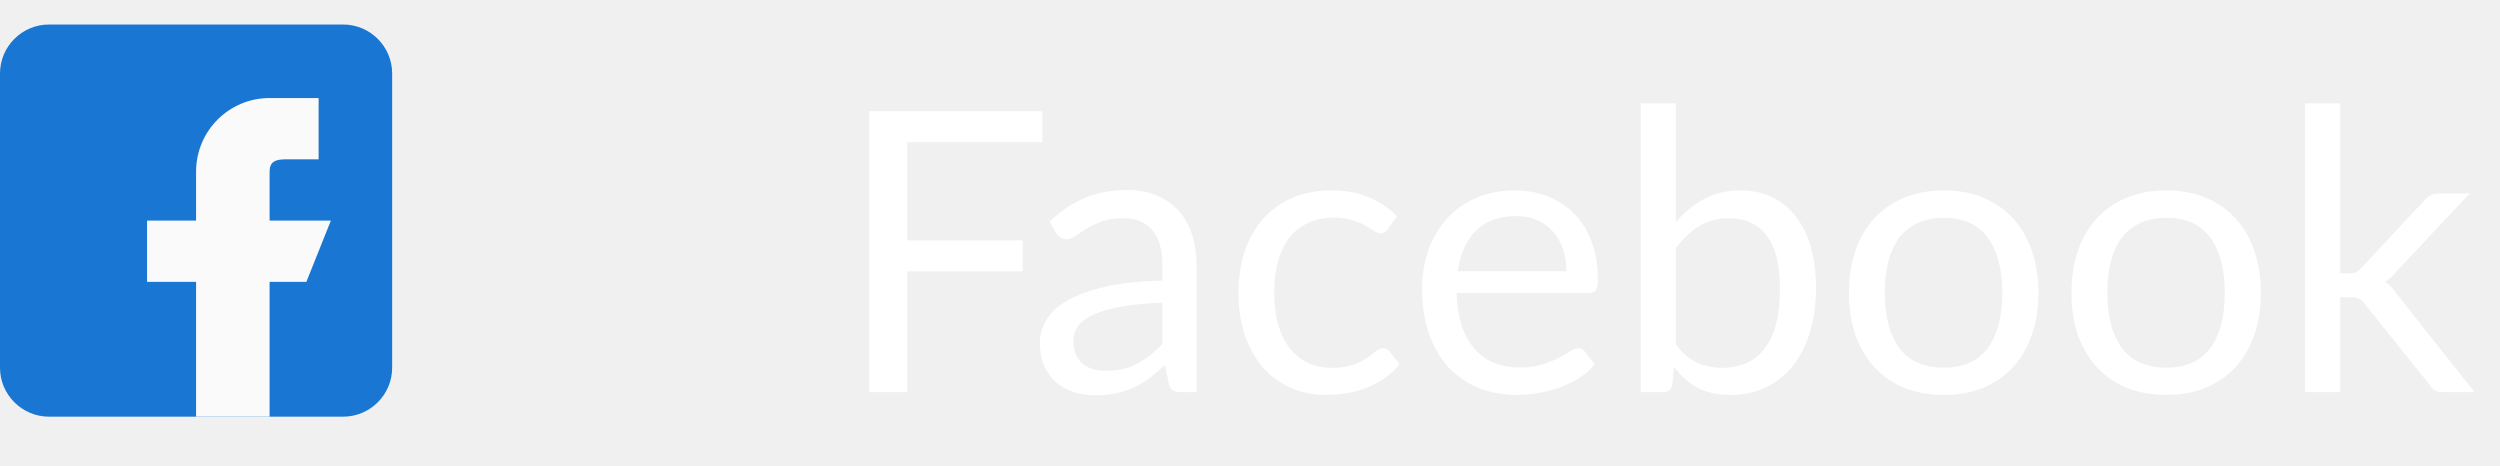
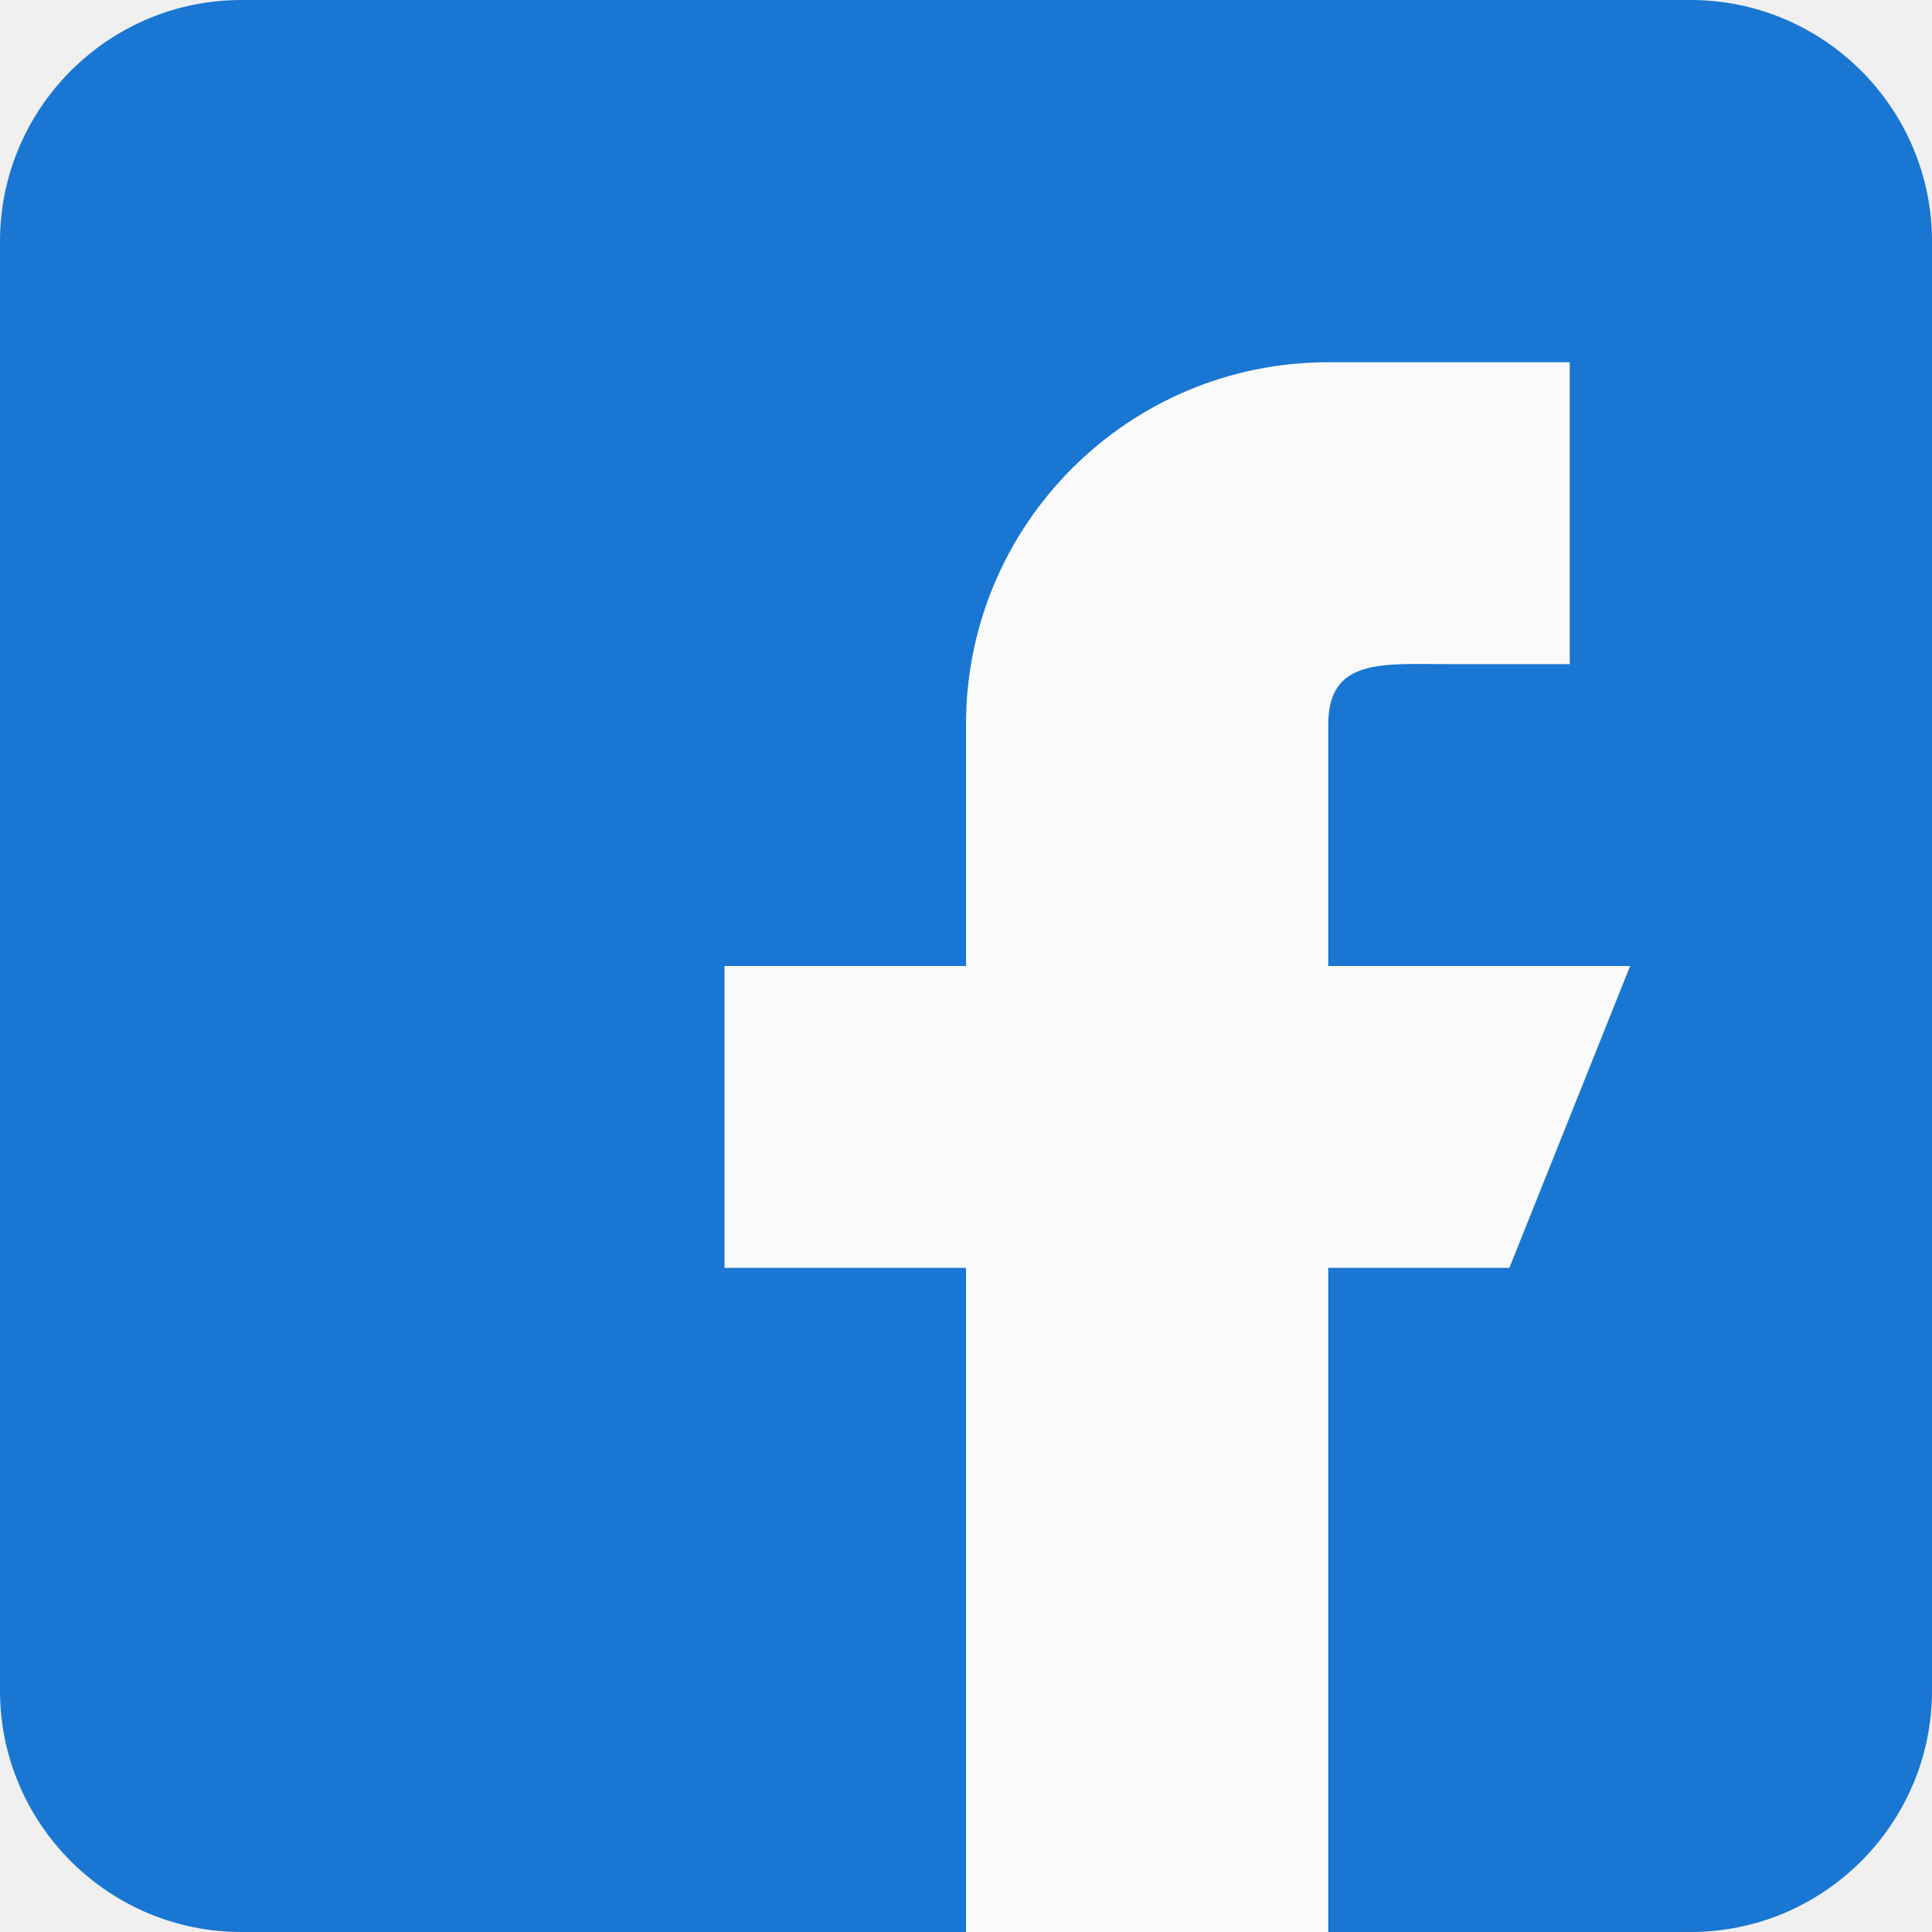
- <svg xmlns="http://www.w3.org/2000/svg" width="102" height="19" viewBox="0 0 102 19" fill="none">
-   <g clip-path="url(#clip0_339_347)">
-     <path d="M14 1H2C0.897 1 0 1.897 0 3V15C0 16.103 0.897 17 2 17H14C15.103 17 16 16.103 16 15V3C16 1.897 15.103 1 14 1Z" fill="#1976D2" />
-     <path d="M13.5 9H11V7C11 6.448 11.448 6.5 12 6.5H13V4H11C9.343 4 8 5.343 8 7V9H6V11.5H8V17H11V11.5H12.5L13.5 9Z" fill="#FAFAFA" />
+ <svg xmlns="http://www.w3.org/2000/svg" width="16" height="16" viewBox="0 0 16 16" fill="none">
+   <g clip-path="url(#clip0_339_348)">
+     <path d="M14 0H2C0.897 0 0 0.897 0 2V14C0 15.103 0.897 16 2 16H14C15.103 16 16 15.103 16 14V2C16 0.897 15.103 0 14 0Z" fill="#1976D2" />
+     <path d="M13.5 8H11V6C11 5.448 11.448 5.5 12 5.5H13V3H11C9.343 3 8 4.343 8 6V8H6V10.5H8V16H11V10.5H12.5L13.5 8Z" fill="#FAFAFA" />
  </g>
-   <path d="M37.016 5.8V9.808H41.728V11.072H37.016V16H35.464V4.536H42.528V5.8H37.016ZM47.426 12.352C46.77 12.373 46.21 12.427 45.746 12.512C45.288 12.592 44.912 12.699 44.618 12.832C44.33 12.965 44.12 13.123 43.986 13.304C43.858 13.485 43.794 13.688 43.794 13.912C43.794 14.125 43.829 14.309 43.898 14.464C43.968 14.619 44.061 14.747 44.178 14.848C44.301 14.944 44.442 15.016 44.602 15.064C44.768 15.107 44.944 15.128 45.13 15.128C45.381 15.128 45.61 15.104 45.818 15.056C46.026 15.003 46.221 14.928 46.402 14.832C46.589 14.736 46.765 14.621 46.93 14.488C47.101 14.355 47.266 14.203 47.426 14.032V12.352ZM42.826 9.04C43.274 8.608 43.757 8.285 44.274 8.072C44.792 7.859 45.365 7.752 45.994 7.752C46.448 7.752 46.85 7.827 47.202 7.976C47.554 8.125 47.85 8.333 48.09 8.6C48.33 8.867 48.512 9.189 48.634 9.568C48.757 9.947 48.818 10.363 48.818 10.816V16H48.186C48.048 16 47.941 15.979 47.866 15.936C47.792 15.888 47.733 15.797 47.69 15.664L47.53 14.896C47.317 15.093 47.109 15.269 46.906 15.424C46.704 15.573 46.49 15.701 46.266 15.808C46.042 15.909 45.802 15.987 45.546 16.04C45.296 16.099 45.016 16.128 44.706 16.128C44.392 16.128 44.096 16.085 43.818 16C43.541 15.909 43.298 15.776 43.09 15.6C42.888 15.424 42.725 15.203 42.602 14.936C42.485 14.664 42.426 14.344 42.426 13.976C42.426 13.656 42.514 13.349 42.69 13.056C42.866 12.757 43.152 12.493 43.546 12.264C43.941 12.035 44.456 11.848 45.09 11.704C45.725 11.555 46.504 11.469 47.426 11.448V10.816C47.426 10.187 47.29 9.712 47.018 9.392C46.746 9.067 46.349 8.904 45.826 8.904C45.474 8.904 45.178 8.949 44.938 9.04C44.704 9.125 44.498 9.224 44.322 9.336C44.152 9.443 44.002 9.541 43.874 9.632C43.752 9.717 43.629 9.76 43.506 9.76C43.41 9.76 43.328 9.736 43.258 9.688C43.189 9.635 43.13 9.571 43.082 9.496L42.826 9.04ZM56.627 9.336C56.585 9.395 56.542 9.44 56.499 9.472C56.457 9.504 56.398 9.52 56.323 9.52C56.243 9.52 56.155 9.488 56.059 9.424C55.963 9.355 55.843 9.28 55.699 9.2C55.561 9.12 55.387 9.048 55.179 8.984C54.977 8.915 54.726 8.88 54.427 8.88C54.027 8.88 53.675 8.952 53.371 9.096C53.067 9.235 52.811 9.437 52.603 9.704C52.401 9.971 52.246 10.293 52.139 10.672C52.038 11.051 51.987 11.475 51.987 11.944C51.987 12.435 52.043 12.872 52.155 13.256C52.267 13.635 52.425 13.955 52.627 14.216C52.835 14.472 53.083 14.669 53.371 14.808C53.665 14.941 53.993 15.008 54.355 15.008C54.702 15.008 54.987 14.968 55.211 14.888C55.435 14.803 55.619 14.709 55.763 14.608C55.913 14.507 56.035 14.416 56.131 14.336C56.233 14.251 56.331 14.208 56.427 14.208C56.545 14.208 56.635 14.253 56.699 14.344L57.099 14.864C56.923 15.083 56.723 15.269 56.499 15.424C56.275 15.579 56.033 15.709 55.771 15.816C55.515 15.917 55.246 15.992 54.963 16.04C54.681 16.088 54.393 16.112 54.099 16.112C53.593 16.112 53.121 16.019 52.683 15.832C52.251 15.645 51.875 15.376 51.555 15.024C51.235 14.667 50.985 14.229 50.803 13.712C50.622 13.195 50.531 12.605 50.531 11.944C50.531 11.341 50.614 10.784 50.779 10.272C50.95 9.76 51.195 9.32 51.515 8.952C51.841 8.579 52.238 8.288 52.707 8.08C53.182 7.872 53.726 7.768 54.339 7.768C54.91 7.768 55.411 7.861 55.843 8.048C56.281 8.229 56.667 8.488 57.003 8.824L56.627 9.336ZM63.911 11.064C63.911 10.733 63.863 10.432 63.767 10.16C63.677 9.883 63.541 9.645 63.359 9.448C63.183 9.245 62.967 9.091 62.711 8.984C62.455 8.872 62.165 8.816 61.839 8.816C61.157 8.816 60.615 9.016 60.215 9.416C59.821 9.811 59.575 10.36 59.479 11.064H63.911ZM65.063 14.864C64.887 15.077 64.677 15.264 64.431 15.424C64.186 15.579 63.922 15.707 63.639 15.808C63.362 15.909 63.074 15.984 62.775 16.032C62.477 16.085 62.181 16.112 61.887 16.112C61.327 16.112 60.81 16.019 60.335 15.832C59.866 15.64 59.458 15.363 59.111 15C58.77 14.632 58.503 14.179 58.311 13.64C58.119 13.101 58.023 12.483 58.023 11.784C58.023 11.219 58.109 10.691 58.279 10.2C58.455 9.709 58.706 9.285 59.031 8.928C59.357 8.565 59.754 8.283 60.223 8.08C60.693 7.872 61.221 7.768 61.807 7.768C62.293 7.768 62.741 7.851 63.151 8.016C63.567 8.176 63.925 8.411 64.223 8.72C64.527 9.024 64.765 9.403 64.935 9.856C65.106 10.304 65.191 10.816 65.191 11.392C65.191 11.616 65.167 11.765 65.119 11.84C65.071 11.915 64.981 11.952 64.847 11.952H59.431C59.447 12.464 59.517 12.909 59.639 13.288C59.767 13.667 59.943 13.984 60.167 14.24C60.391 14.491 60.658 14.68 60.967 14.808C61.277 14.931 61.623 14.992 62.007 14.992C62.365 14.992 62.671 14.952 62.927 14.872C63.189 14.787 63.413 14.696 63.599 14.6C63.786 14.504 63.941 14.416 64.063 14.336C64.191 14.251 64.301 14.208 64.391 14.208C64.509 14.208 64.599 14.253 64.663 14.344L65.063 14.864ZM68.373 14.048C68.634 14.4 68.919 14.648 69.228 14.792C69.543 14.936 69.887 15.008 70.26 15.008C71.023 15.008 71.607 14.739 72.013 14.2C72.418 13.661 72.621 12.859 72.621 11.792C72.621 10.8 72.439 10.072 72.076 9.608C71.719 9.139 71.207 8.904 70.54 8.904C70.076 8.904 69.671 9.011 69.325 9.224C68.983 9.437 68.666 9.739 68.373 10.128V14.048ZM68.373 9.064C68.714 8.669 69.098 8.355 69.525 8.12C69.957 7.885 70.453 7.768 71.013 7.768C71.487 7.768 71.914 7.859 72.293 8.04C72.677 8.221 73.002 8.485 73.269 8.832C73.535 9.173 73.738 9.589 73.876 10.08C74.02 10.571 74.093 11.123 74.093 11.736C74.093 12.392 74.013 12.989 73.853 13.528C73.692 14.067 73.46 14.528 73.156 14.912C72.858 15.291 72.493 15.587 72.061 15.8C71.629 16.008 71.143 16.112 70.605 16.112C70.071 16.112 69.621 16.013 69.252 15.816C68.89 15.613 68.573 15.328 68.3 14.96L68.228 15.696C68.186 15.899 68.063 16 67.861 16H66.941V4.216H68.373V9.064ZM79.31 7.768C79.902 7.768 80.435 7.867 80.91 8.064C81.384 8.261 81.79 8.541 82.126 8.904C82.462 9.267 82.718 9.707 82.894 10.224C83.075 10.736 83.166 11.309 83.166 11.944C83.166 12.584 83.075 13.16 82.894 13.672C82.718 14.184 82.462 14.621 82.126 14.984C81.79 15.347 81.384 15.627 80.91 15.824C80.435 16.016 79.902 16.112 79.31 16.112C78.712 16.112 78.174 16.016 77.694 15.824C77.219 15.627 76.814 15.347 76.478 14.984C76.142 14.621 75.883 14.184 75.702 13.672C75.526 13.16 75.438 12.584 75.438 11.944C75.438 11.309 75.526 10.736 75.702 10.224C75.883 9.707 76.142 9.267 76.478 8.904C76.814 8.541 77.219 8.261 77.694 8.064C78.174 7.867 78.712 7.768 79.31 7.768ZM79.31 15C80.11 15 80.707 14.733 81.102 14.2C81.496 13.661 81.694 12.912 81.694 11.952C81.694 10.987 81.496 10.235 81.102 9.696C80.707 9.157 80.11 8.888 79.31 8.888C78.904 8.888 78.55 8.957 78.246 9.096C77.947 9.235 77.696 9.435 77.494 9.696C77.296 9.957 77.147 10.28 77.046 10.664C76.95 11.043 76.902 11.472 76.902 11.952C76.902 12.912 77.099 13.661 77.494 14.2C77.894 14.733 78.499 15 79.31 15ZM88.388 7.768C88.98 7.768 89.513 7.867 89.988 8.064C90.462 8.261 90.868 8.541 91.204 8.904C91.54 9.267 91.796 9.707 91.972 10.224C92.153 10.736 92.244 11.309 92.244 11.944C92.244 12.584 92.153 13.16 91.972 13.672C91.796 14.184 91.54 14.621 91.204 14.984C90.868 15.347 90.462 15.627 89.988 15.824C89.513 16.016 88.98 16.112 88.388 16.112C87.79 16.112 87.252 16.016 86.772 15.824C86.297 15.627 85.892 15.347 85.556 14.984C85.22 14.621 84.961 14.184 84.78 13.672C84.604 13.16 84.516 12.584 84.516 11.944C84.516 11.309 84.604 10.736 84.78 10.224C84.961 9.707 85.22 9.267 85.556 8.904C85.892 8.541 86.297 8.261 86.772 8.064C87.252 7.867 87.79 7.768 88.388 7.768ZM88.388 15C89.188 15 89.785 14.733 90.18 14.2C90.574 13.661 90.772 12.912 90.772 11.952C90.772 10.987 90.574 10.235 90.18 9.696C89.785 9.157 89.188 8.888 88.388 8.888C87.982 8.888 87.628 8.957 87.324 9.096C87.025 9.235 86.774 9.435 86.572 9.696C86.374 9.957 86.225 10.28 86.124 10.664C86.028 11.043 85.98 11.472 85.98 11.952C85.98 12.912 86.177 13.661 86.572 14.2C86.972 14.733 87.577 15 88.388 15ZM95.482 4.216V11.152H95.85C95.957 11.152 96.044 11.139 96.114 11.112C96.189 11.08 96.266 11.019 96.346 10.928L98.906 8.184C98.981 8.093 99.058 8.024 99.138 7.976C99.223 7.923 99.335 7.896 99.474 7.896H100.762L97.778 11.072C97.634 11.253 97.479 11.395 97.314 11.496C97.41 11.56 97.495 11.635 97.57 11.72C97.65 11.8 97.725 11.893 97.794 12L100.962 16H99.69C99.567 16 99.46 15.981 99.37 15.944C99.284 15.901 99.21 15.827 99.146 15.72L96.482 12.4C96.402 12.288 96.322 12.216 96.242 12.184C96.167 12.147 96.05 12.128 95.89 12.128H95.482V16H94.05V4.216H95.482Z" fill="white" />
  <defs>
-     <clipPath id="clip0_339_347">
-       <rect width="16" height="16" fill="white" transform="translate(0 1)" />
+     <clipPath id="clip0_339_348">
+       <rect width="16" height="16" fill="white" />
    </clipPath>
  </defs>
</svg>
